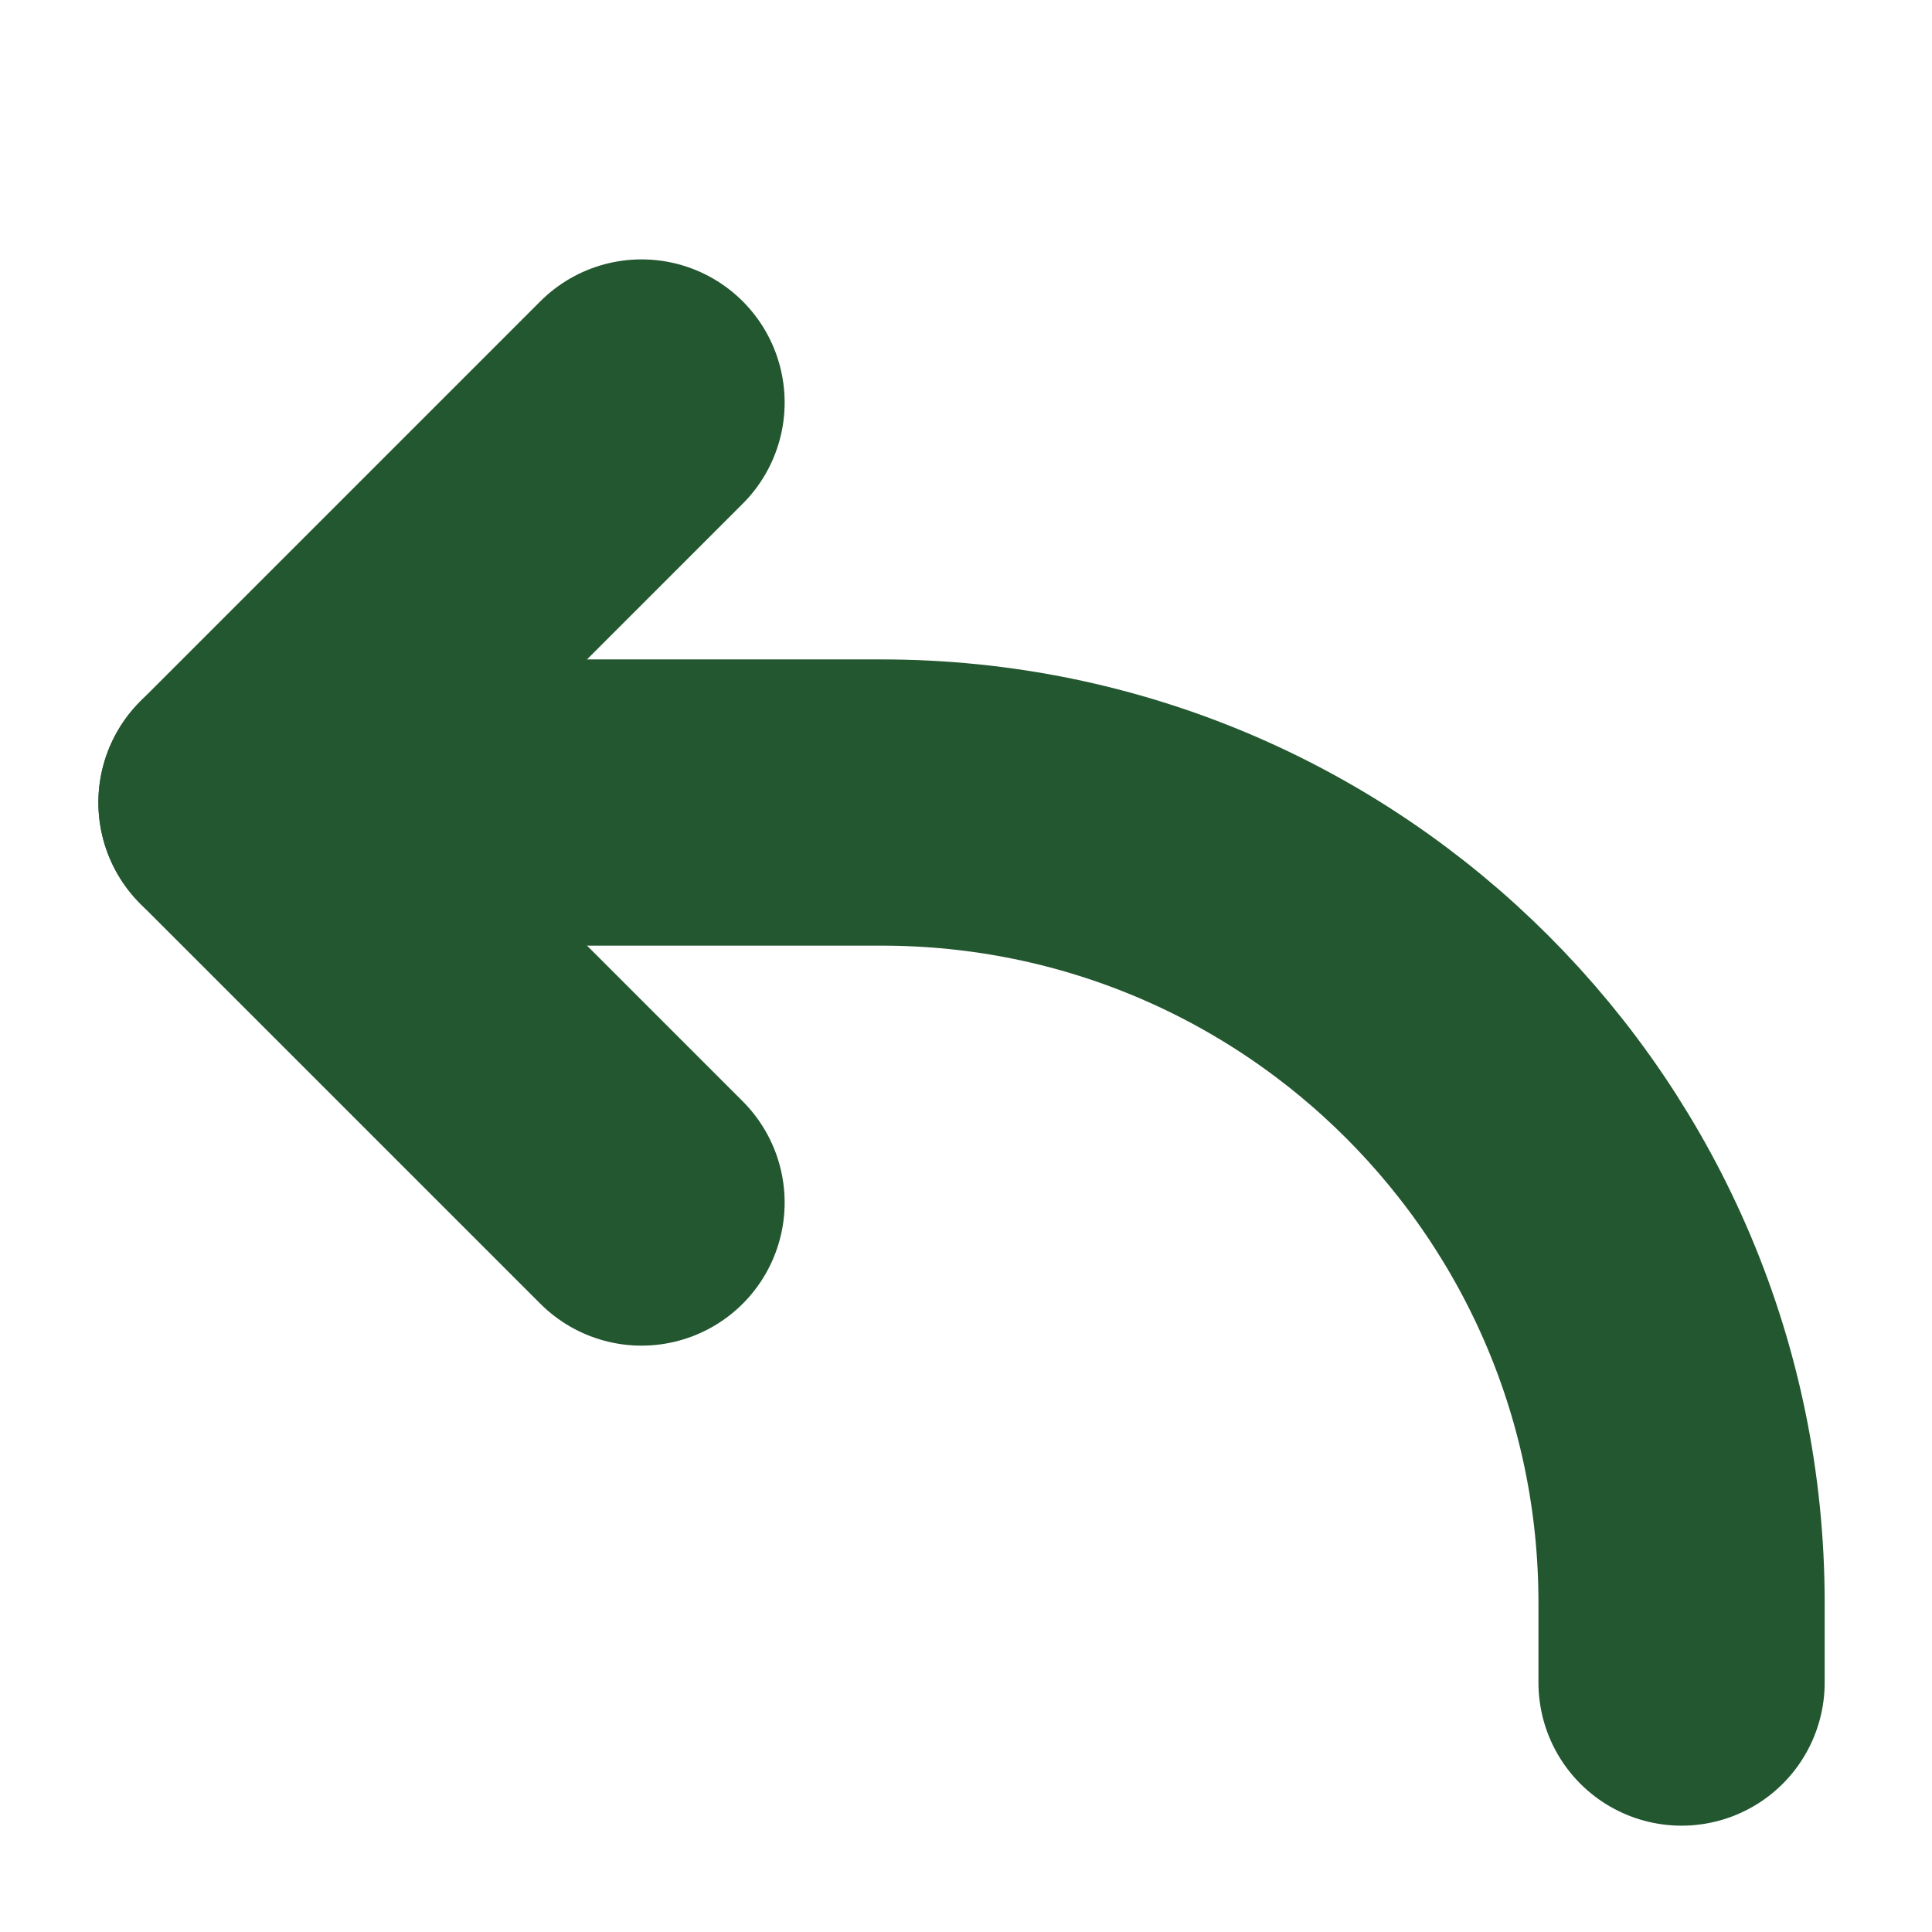
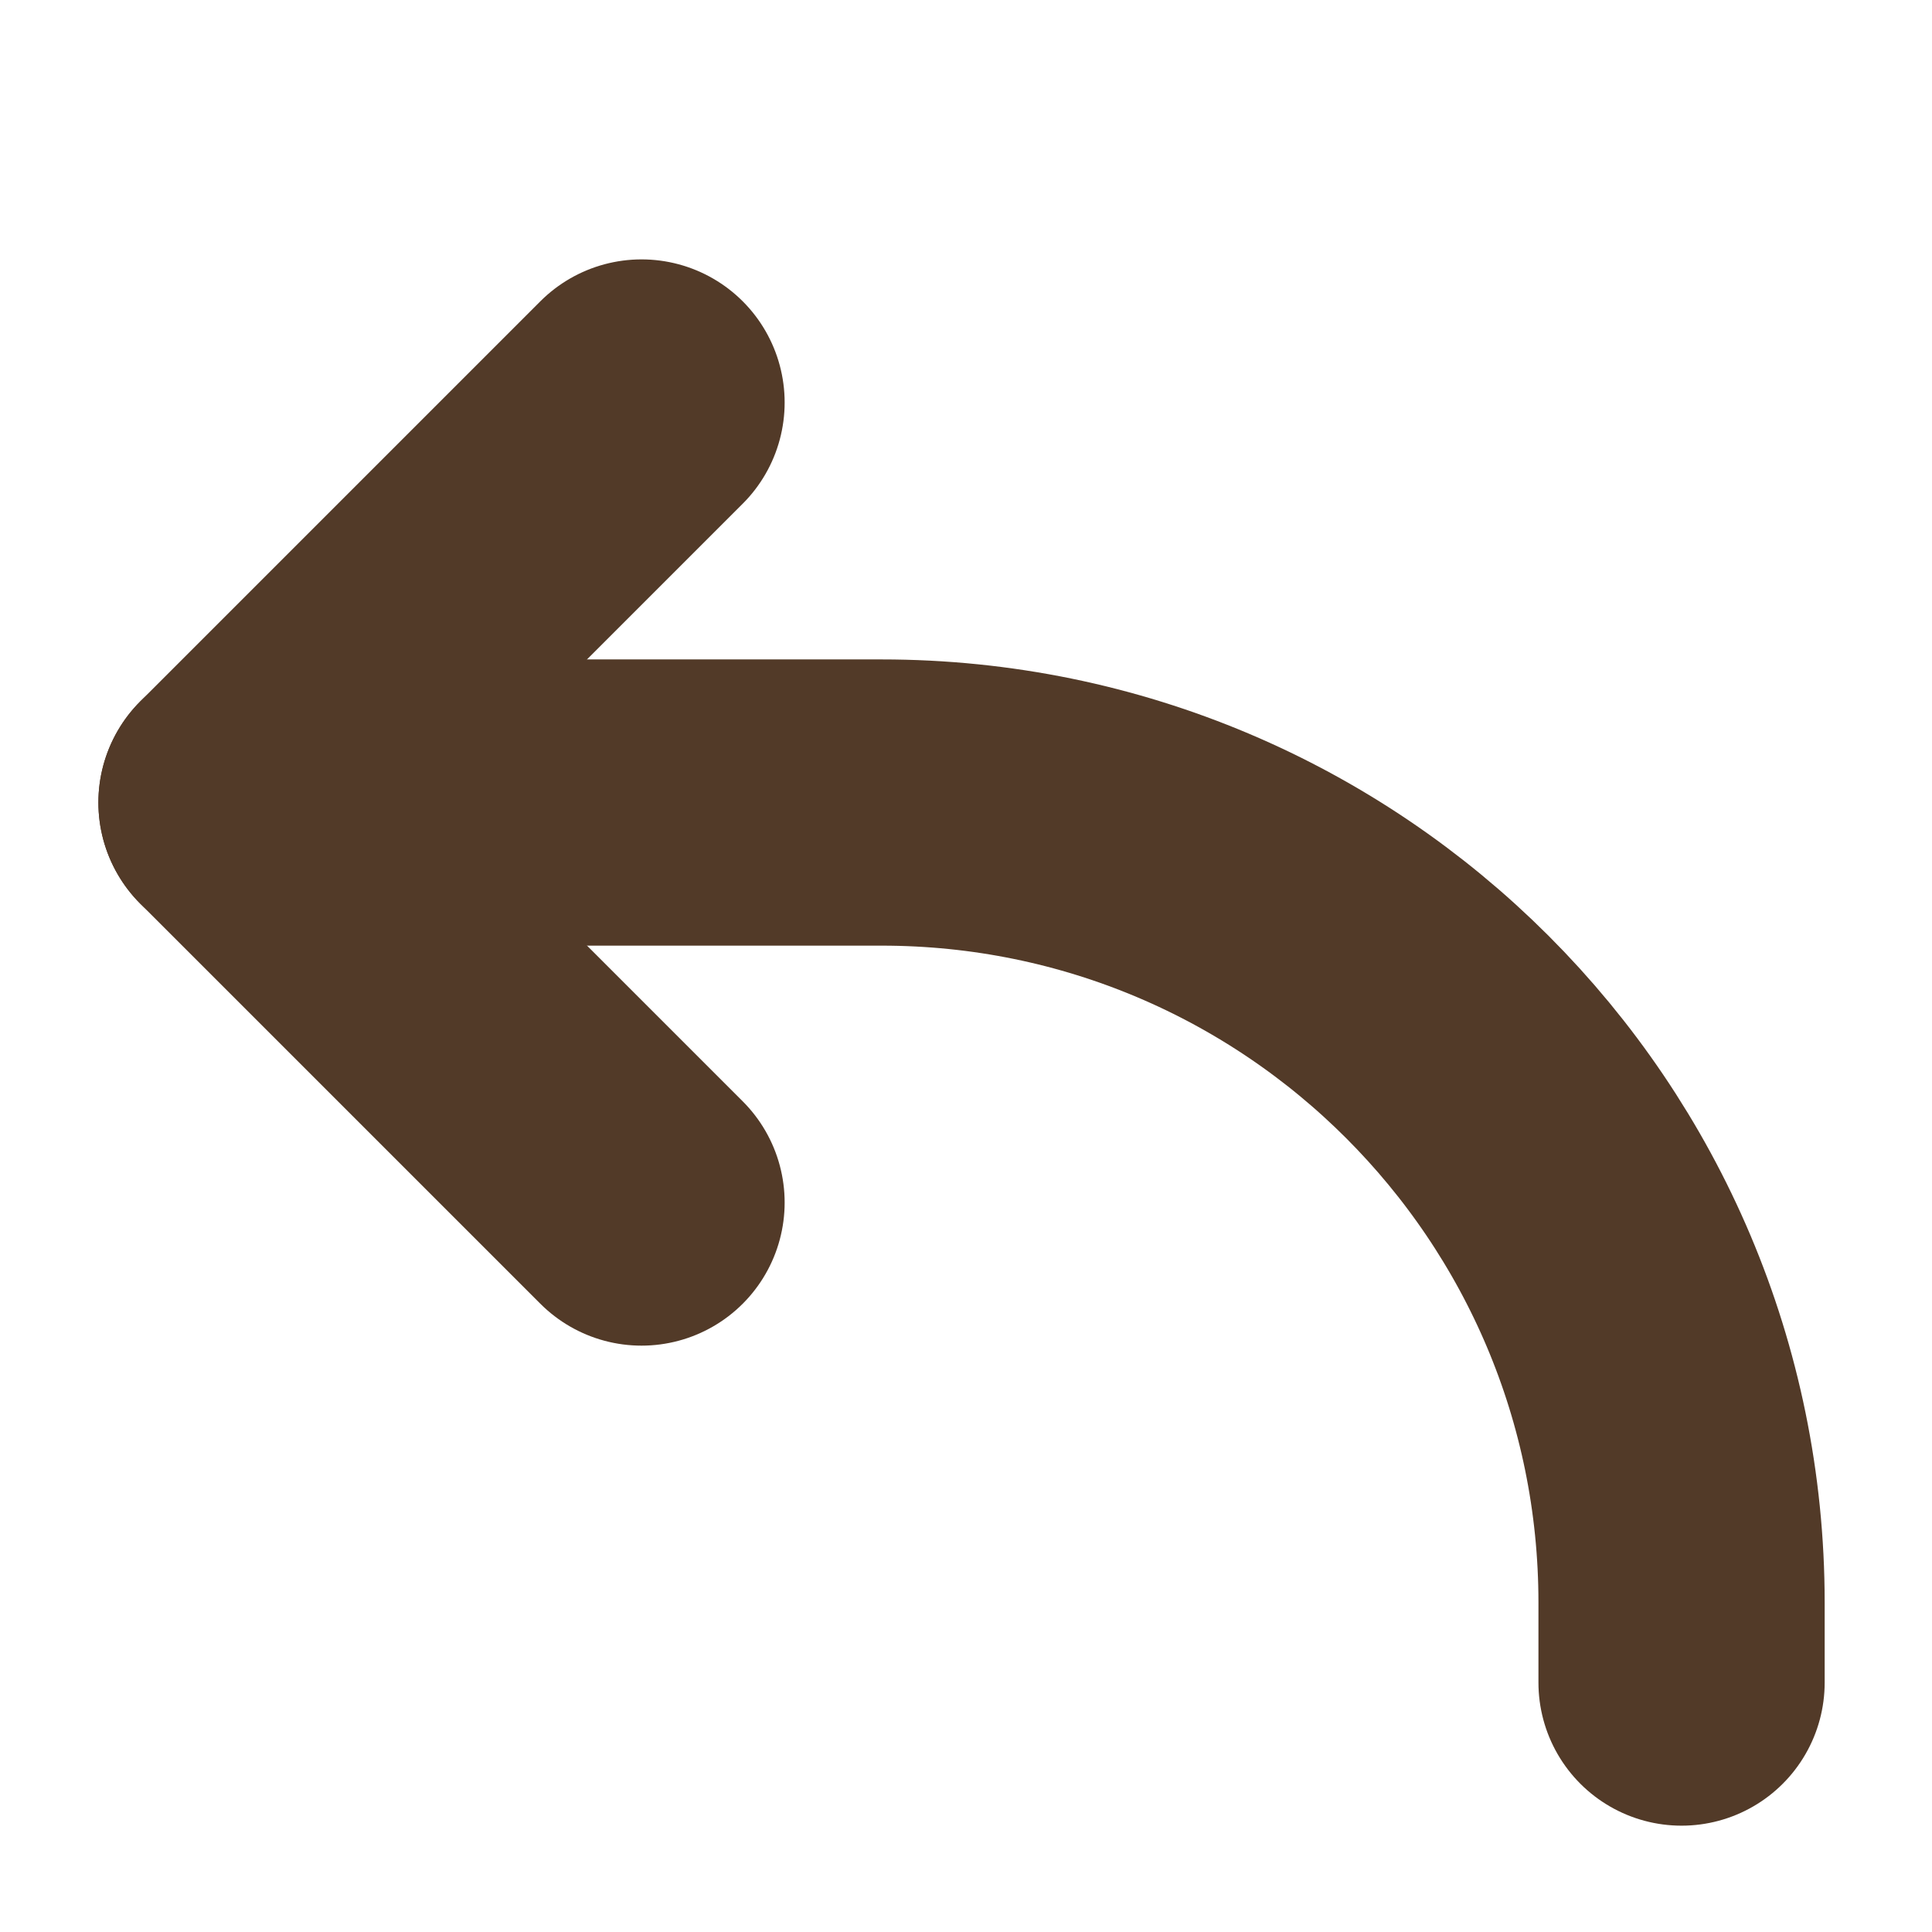
<svg xmlns="http://www.w3.org/2000/svg" width="54" height="54" viewBox="0 0 54 54" fill="none">
-   <path d="M17.931 11.25L6.75 22.431L17.931 33.611" stroke="#235730" stroke-width="8" stroke-linecap="round" stroke-linejoin="round" />
-   <path d="M6.75 22.431H24.639C36.989 22.431 47 32.442 47 44.792V47.028" stroke="#235730" stroke-width="8" stroke-linecap="round" stroke-linejoin="round" />
+   <path d="M17.931 11.25L6.75 22.431L17.931 33.611" stroke="#523A28" stroke-width="8" stroke-linecap="round" stroke-linejoin="round" />
+   <path d="M6.75 22.431H24.639C36.989 22.431 47 32.442 47 44.792V47.028" stroke="#523A28" stroke-width="8" stroke-linecap="round" stroke-linejoin="round" />
</svg>
